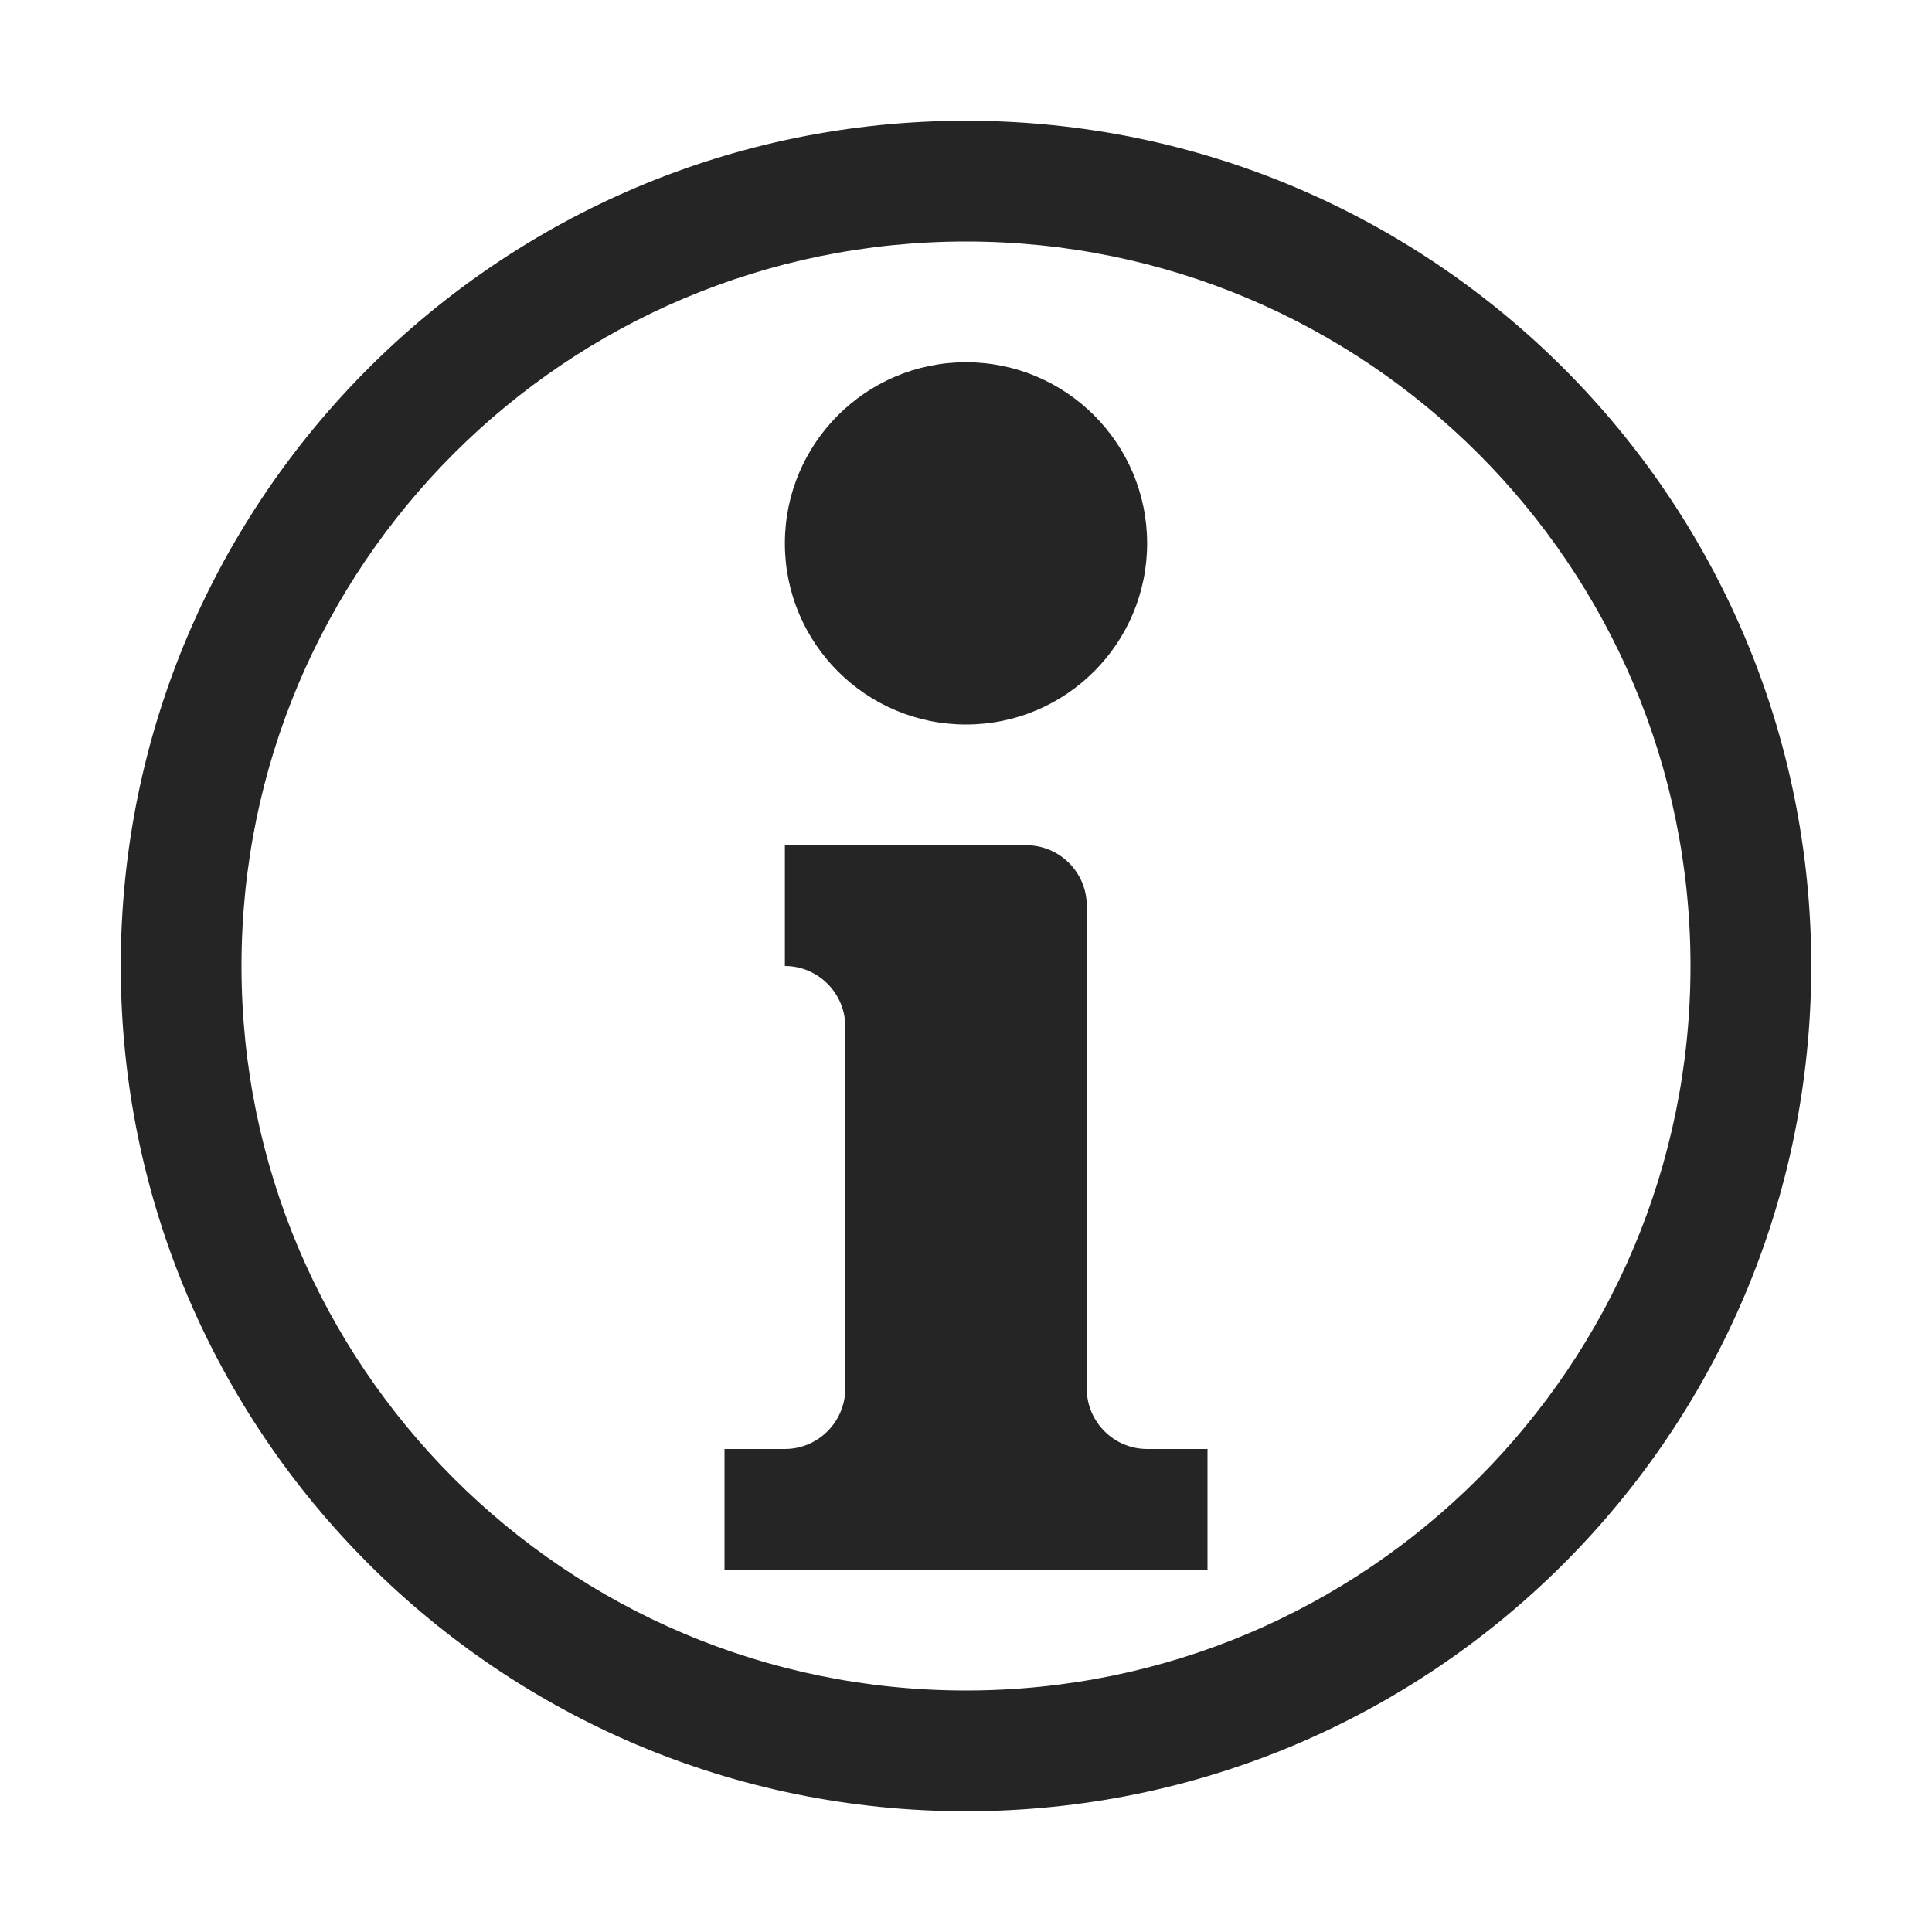
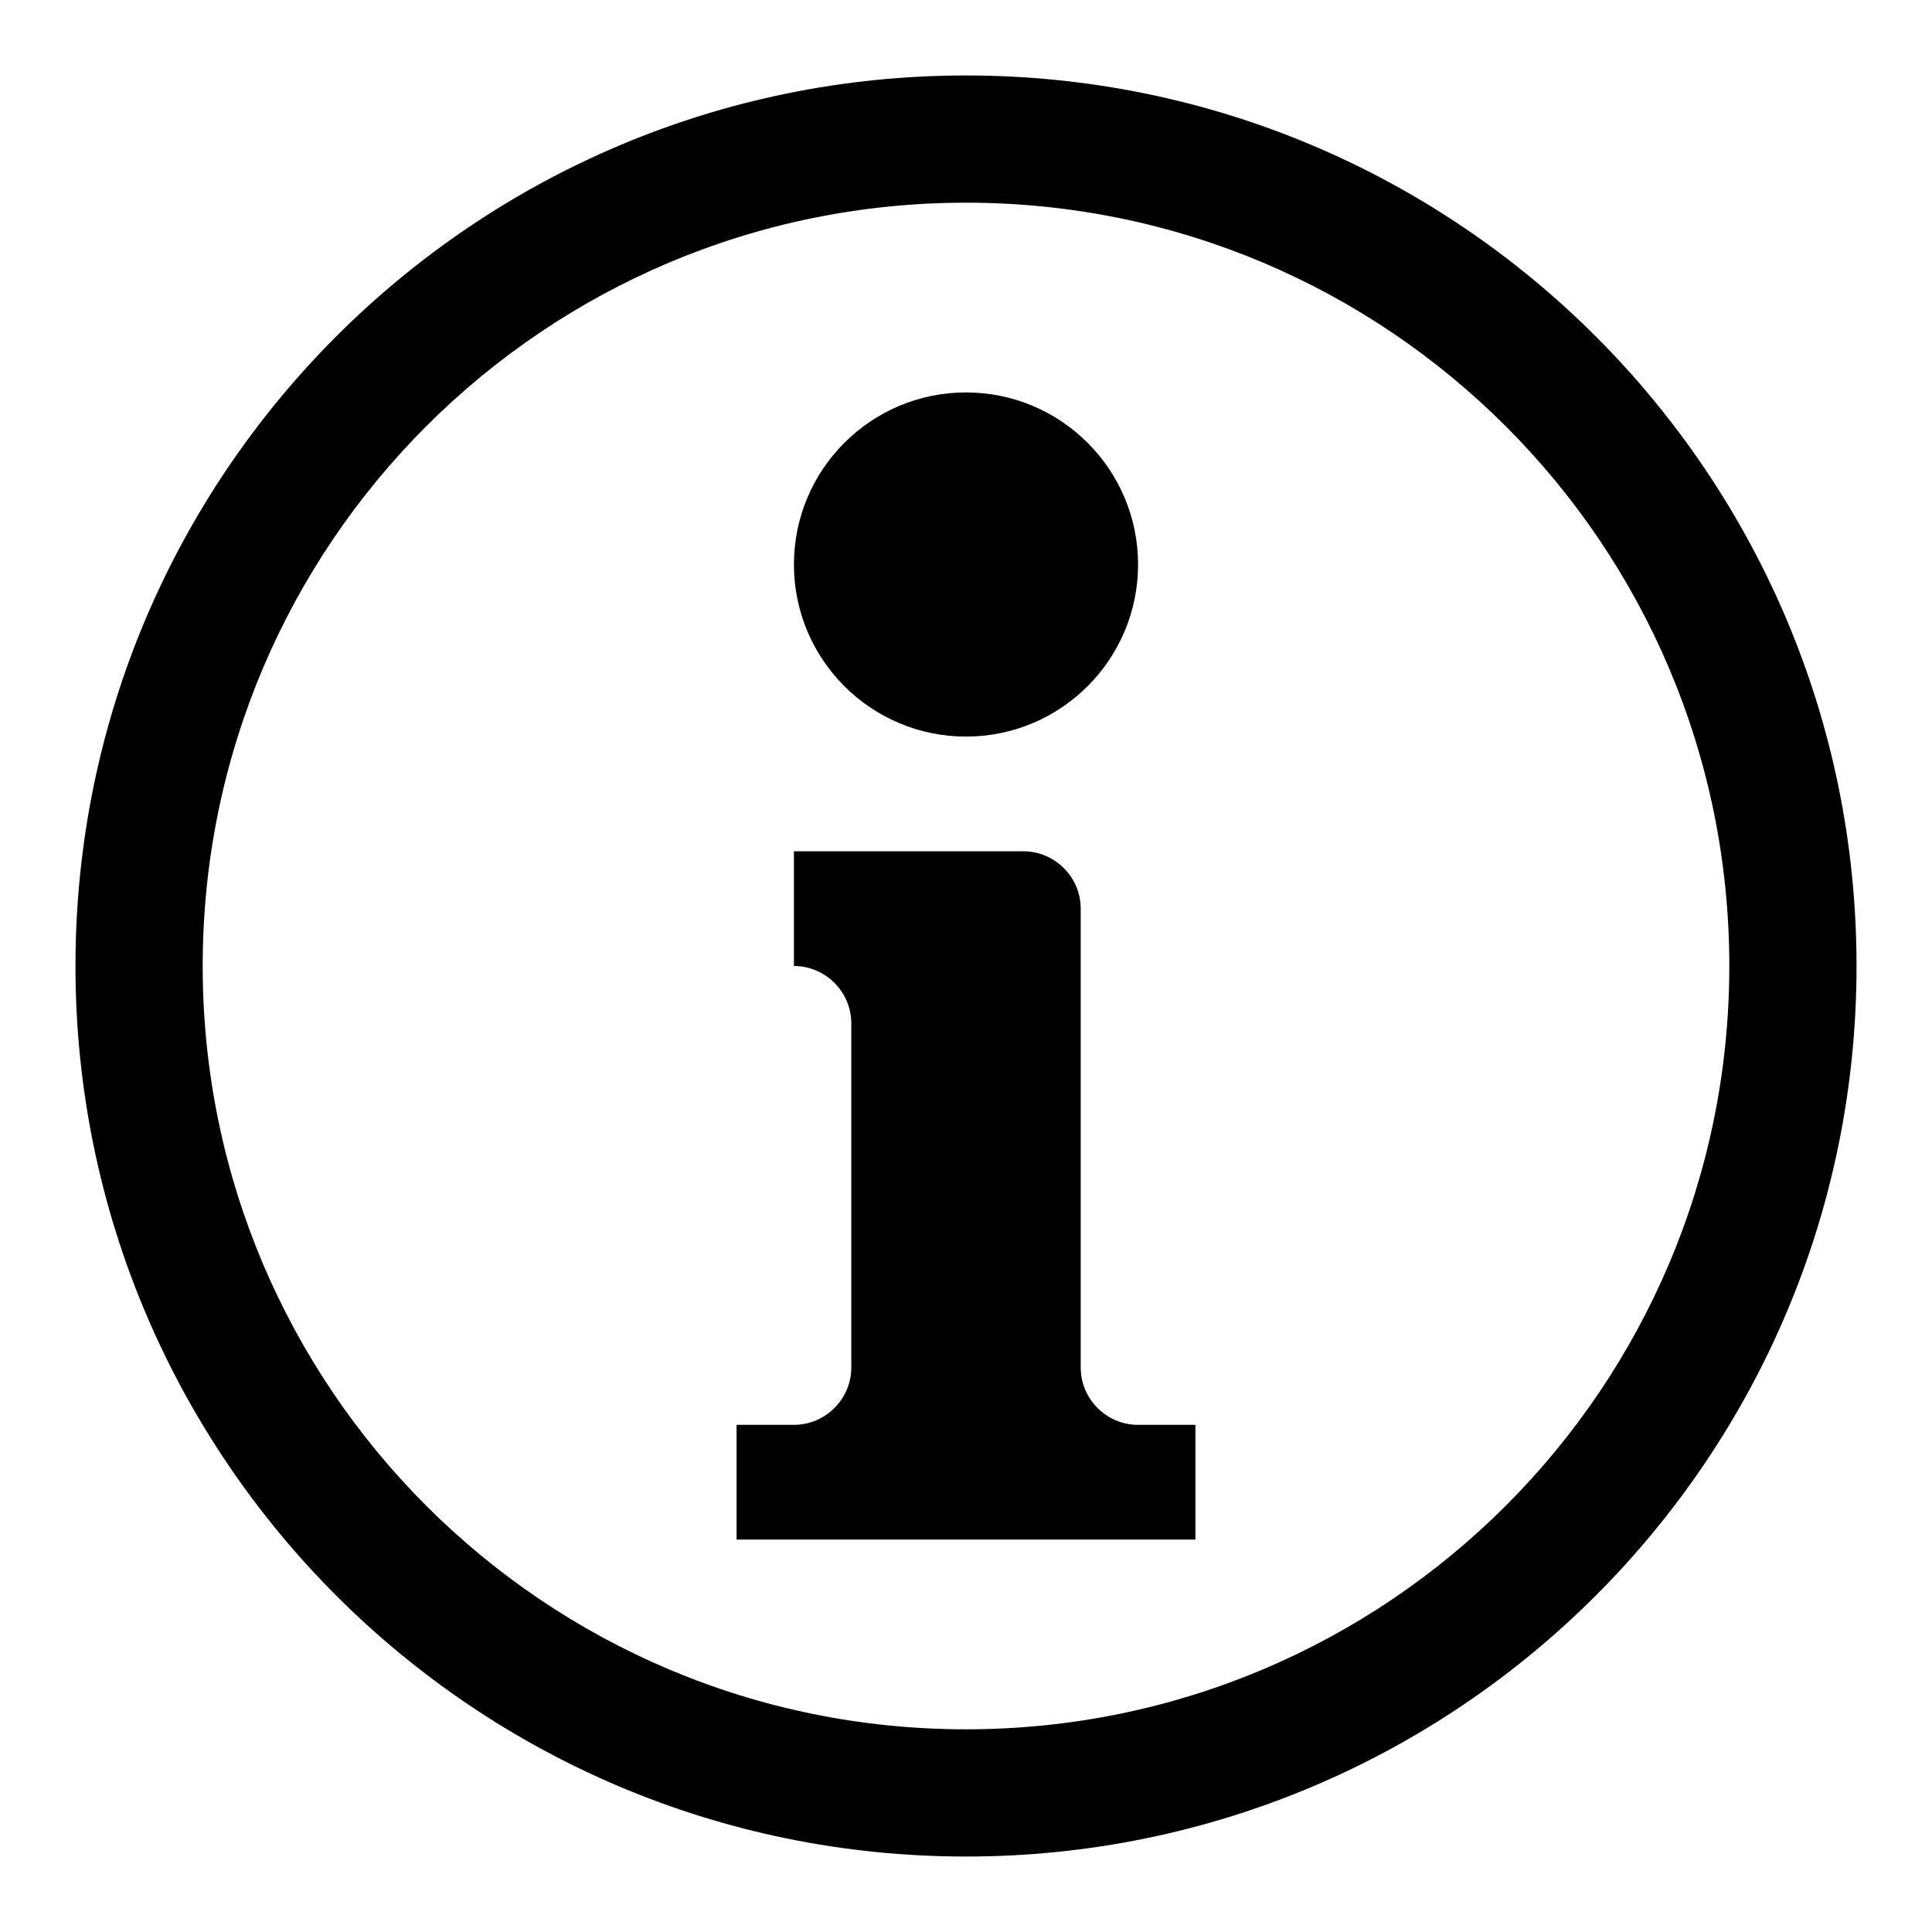
- <svg xmlns="http://www.w3.org/2000/svg" xml:space="preserve" width="1024px" height="1024px" shape-rendering="geometricPrecision" text-rendering="geometricPrecision" image-rendering="optimizeQuality" fill-rule="evenodd" clip-rule="evenodd" viewBox="0 0 10240 10240">
-   <path id="curve1" fill="#252525" d="M5120 1920c530,0 960,430 960,960 0,530 -430,960 -960,960 -530,0 -960,-430 -960,-960 0,-530 430,-960 960,-960zm-640 3520c0,-176 -144,-320 -320,-320l0 -640 1280 0c176,0 320,144 320,320l0 2560c0,176 144,320 320,320l320 0 0 640 -640 0 -1280 0 -640 0 0 -640 320 0c176,0 320,-144 320,-320l0 -1920z" />
-   <path id="curve0" fill="#252525" d="M5120 640c2474,0 4480,2006 4480,4480 0,2474 -2006,4480 -4480,4480 -2474,0 -4480,-2006 -4480,-4480 0,-2474 2006,-4480 4480,-4480zm0 640c2121,0 3840,1719 3840,3840 0,2121 -1719,3840 -3840,3840 -2121,0 -3840,-1719 -3840,-3840 0,-2121 1719,-3840 3840,-3840z" />
+ <svg xmlns="http://www.w3.org/2000/svg" version="1.1" width="1024" height="1024" viewBox="0 0 1024 1024">
+   <g id="icomoon-ignore">
+ </g>
+   <path d="M512 208c50.35 0 91.2 40.85 91.2 91.2s-40.85 91.2-91.2 91.2c-50.35 0-91.2-40.85-91.2-91.2s40.85-91.2 91.2-91.2zM451.2 542.4c0-16.72-13.68-30.4-30.4-30.4v-60.8h121.6c16.72 0 30.4 13.68 30.4 30.4v243.2c0 16.72 13.68 30.4 30.4 30.4h30.4v60.8h-243.2v-60.8h30.4c16.72 0 30.4-13.68 30.4-30.4v-182.4z" />
+   <path d="M512 40c-260.654 0-472 211.346-472 472s211.346 472 472 472c260.654 0 472-211.346 472-472s-211.346-472-472-472zM512 107.429c223.464 0 404.571 181.11 404.571 404.571s-181.11 404.571-404.571 404.571c-223.464 0-404.571-181.11-404.571-404.571s181.11-404.571 404.571-404.571z" />
</svg>
